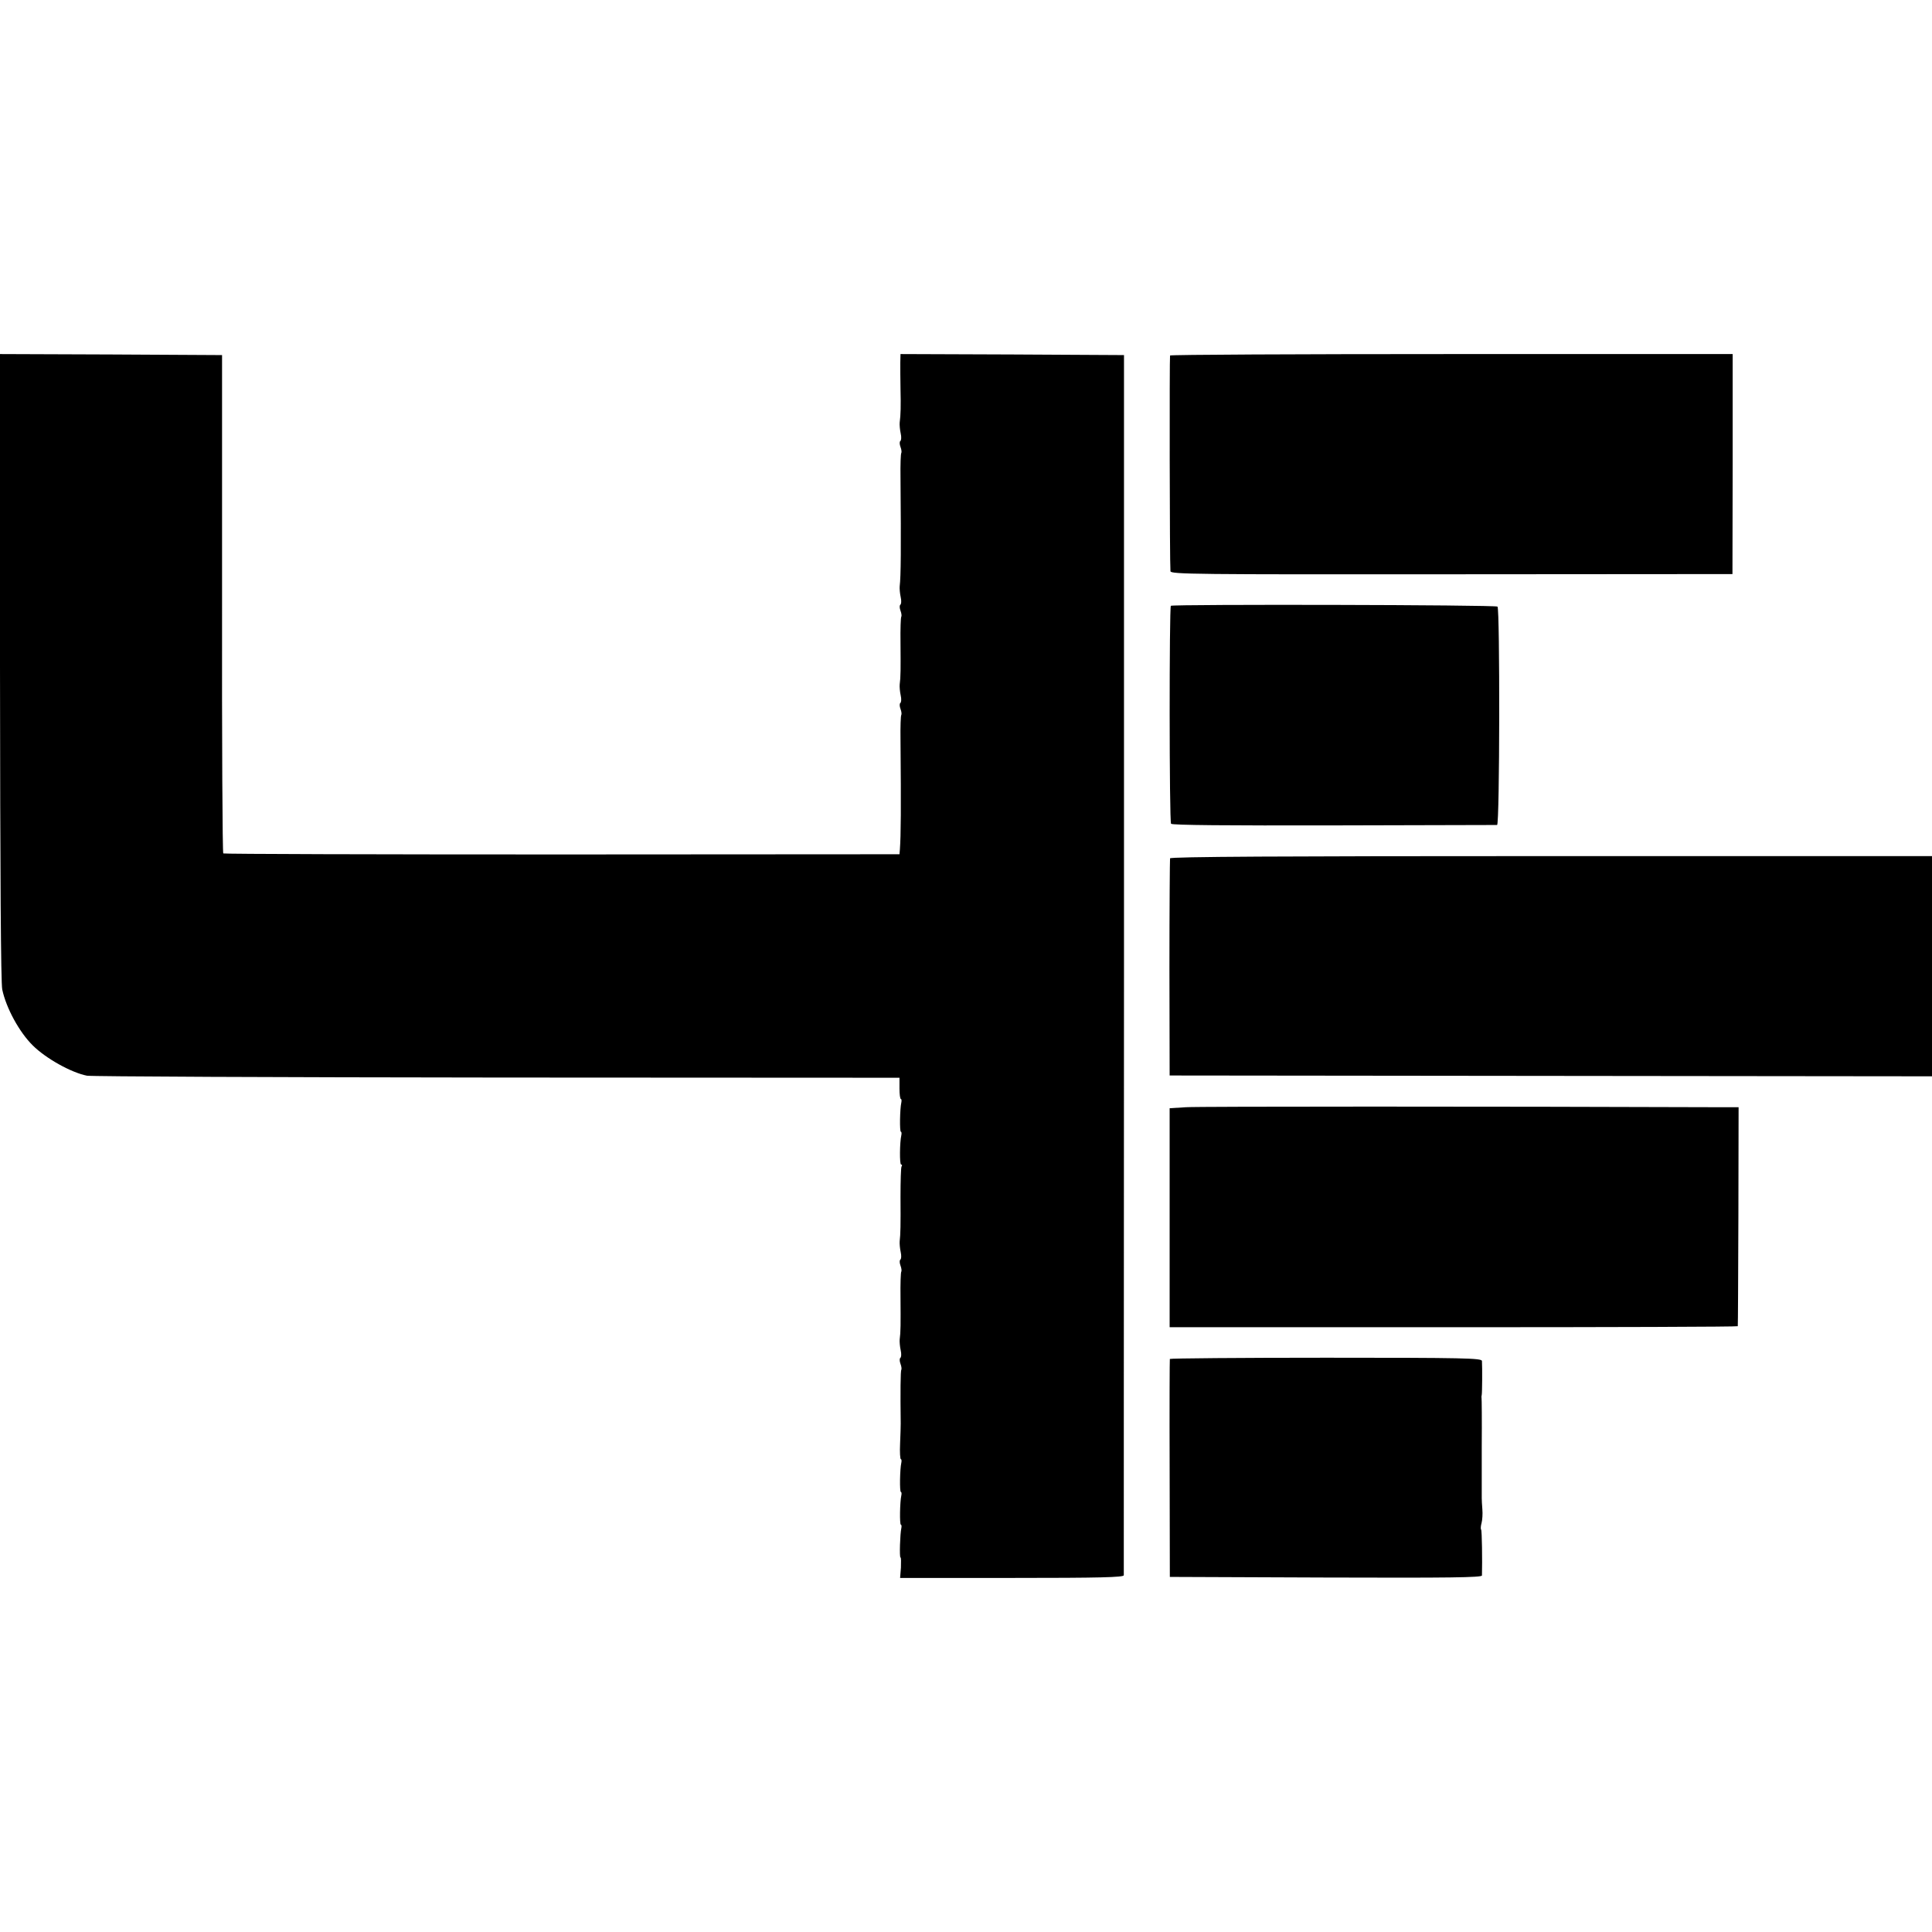
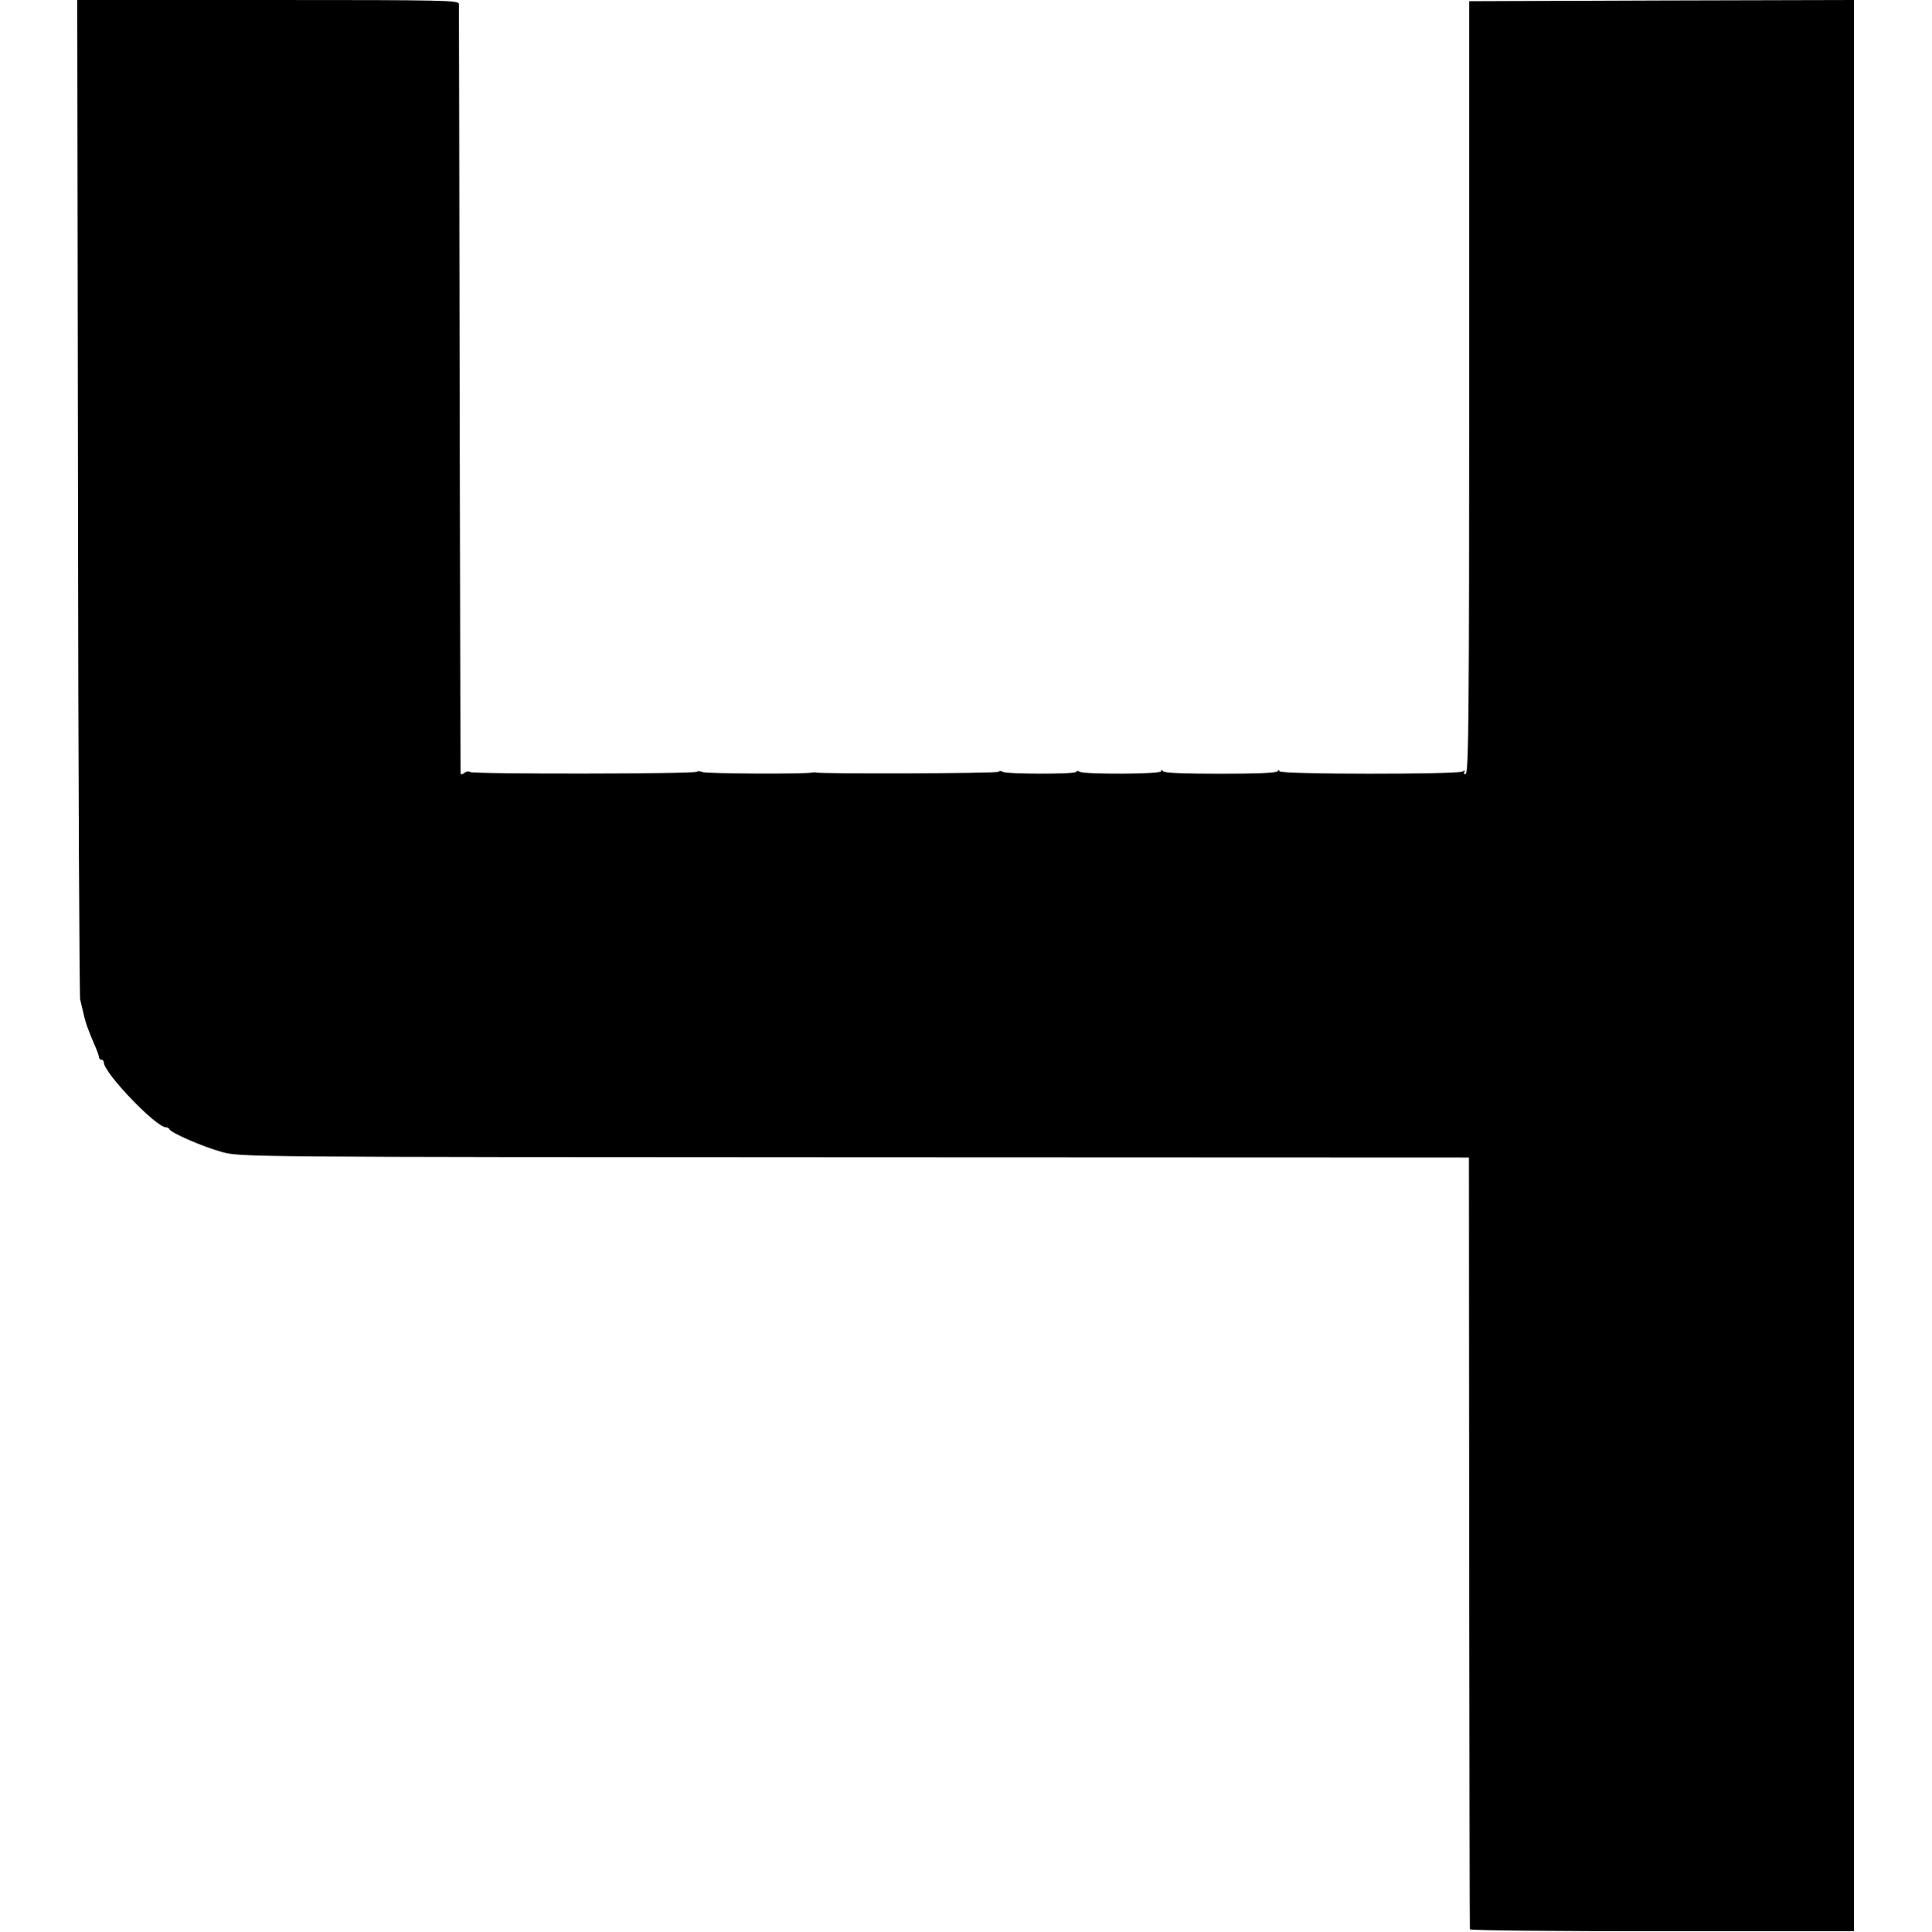
- <svg xmlns="http://www.w3.org/2000/svg" version="1.0" width="944pt" height="944pt" viewBox="0 0 944 944" preserveAspectRatio="xMidYMid meet">
-   <g transform="translate(0,944) scale(0.1,-0.1)" fill="#000000" stroke="none">
-     <path d="M0 6183 c1 -1026 4 -1544 11 -1578 19 -90 83 -208 149 -273 63 -63 188 -133 265 -148 22 -4 924 -8 2005 -9 l1965 -1 0 -52 c0 -29 3 -52 7 -52 3 0 4 -8 2 -17 -7 -31 -9 -143 -2 -143 3 0 4 -8 2 -17 -8 -35 -9 -143 -1 -143 5 0 6 -4 2 -10 -3 -5 -5 -71 -5 -147 1 -141 0 -183 -4 -218 -1 -11 1 -35 5 -53 4 -17 3 -34 -2 -37 -4 -3 -4 -16 1 -29 5 -13 6 -26 4 -29 -3 -3 -5 -60 -4 -128 1 -126 1 -168 -4 -204 -1 -11 1 -35 5 -53 4 -17 3 -34 -2 -37 -4 -3 -4 -16 1 -29 5 -13 6 -26 4 -29 -4 -4 -5 -109 -3 -262 0 -11 -1 -55 -3 -98 -2 -42 0 -77 4 -77 3 0 4 -8 2 -17 -7 -31 -9 -143 -2 -143 3 0 4 -8 2 -17 -7 -31 -9 -143 -2 -143 3 0 4 -8 2 -17 -6 -27 -10 -143 -4 -143 3 0 3 -22 2 -50 l-4 -50 546 0 c430 0 546 3 547 13 0 6 0 1351 1 2987 l0 2975 -546 3 -546 2 -1 -42 c0 -24 0 -81 1 -128 2 -84 1 -126 -4 -165 -1 -11 1 -35 5 -53 4 -17 3 -34 -2 -37 -4 -3 -4 -16 1 -29 5 -13 6 -26 4 -29 -3 -3 -5 -58 -4 -123 3 -345 2 -481 -4 -529 -1 -11 1 -35 5 -53 4 -17 3 -34 -2 -37 -4 -3 -4 -16 1 -29 5 -13 6 -26 4 -29 -3 -3 -5 -60 -4 -128 1 -126 1 -168 -4 -204 -1 -11 1 -35 5 -53 4 -17 3 -34 -2 -37 -4 -3 -4 -16 1 -29 5 -13 6 -26 4 -29 -3 -3 -5 -58 -4 -123 3 -335 2 -465 -3 -534 l-2 -24 -1648 -1 c-907 0 -1652 2 -1656 5 -4 3 -7 552 -6 1220 l0 1215 -543 3 -542 2 0 -1527z" />
-     <path d="M5717 7703 c-3 -7 -2 -1012 2 -1054 1 -15 119 -16 1374 -15 l1372 1 1 538 0 537 -1372 0 c-755 0 -1374 -3 -1377 -7z" />
-     <path d="M5721 6480 c-8 -6 -8 -1051 1 -1065 4 -7 278 -9 795 -8 433 1 793 2 798 2 13 1 14 1055 2 1067 -8 9 -1584 12 -1596 4z" />
-     <path d="M5717 5246 c-1 -6 -3 -247 -3 -536 l1 -525 1863 -2 1862 -2 0 538 0 538 -1860 0 c-1326 0 -1860 -3 -1863 -11z" />
-     <path d="M5795 4030 l-80 -5 0 -535 0 -535 1387 0 c764 0 1389 2 1389 5 1 3 2 245 3 538 l1 532 -100 0 c-1104 4 -2539 4 -2600 0z" />
-     <path d="M5716 2800 c-1 -3 -2 -243 -1 -535 l1 -530 762 -3 c606 -2 762 0 763 10 2 70 0 220 -4 224 -3 3 -2 18 2 32 4 15 6 45 4 67 -2 22 -3 47 -3 55 0 8 0 121 0 250 1 129 0 237 -1 240 -1 3 0 10 1 15 2 9 3 128 1 165 -1 14 -84 16 -762 16 -418 0 -761 -3 -763 -6z" />
-   </g>
+ <svg xmlns="http://www.w3.org/2000/svg" version="1" width="1066.667" height="1066.667" viewBox="0 0 800 800">
+   <path d="M32.3 205.7c.1 113.2.6 206.9.9 208.3 1.7 7.3 2 8.7 3 11.5.6 1.6 1.9 4.9 2.9 7.2 1.1 2.4 1.9 4.7 1.9 5.3 0 .5.5 1 1 1 .6 0 1 .5 1 1.1 0 4.3 21.6 26.9 25.8 26.9.6 0 1.2.4 1.4.8.6 1.5 14 7.3 21.7 9.4 7.6 2.1 8.7 2.1 262.1 2.2l254.5.1.1 159.5c.1 87.7.2 159.8.3 160.2.1.5 35.9.8 79.6.8H768V0l-79.7.2-79.7.3v159.7c0 132.8-.2 159.8-1.4 160.3-.8.3-1 0-.6-.7.5-.7.3-.8-.7-.2-2 1.2-75.9 1.2-75.9-.1 0-.7-.3-.6-.8 0-.4.7-9.3 1-23.7 1-14.4 0-23.3-.3-23.7-1-.5-.7-.8-.7-.8 0 0 1.2-31.9 1.3-33.7.2-.7-.4-1.4-.4-1.6.1-.7.9-28.8.9-30.4-.1-.6-.4-1.4-.4-1.6 0-.4.7-74.3.9-75.7.3-.3-.1-.9-.1-1.5 0-2.5.7-44.2.5-45.6-.2-.9-.4-1.9-.4-2.3-.1-.9.9-92.5 1-93.9.1-.6-.4-1.7-.2-2.4.4-.7.6-1.4.7-1.5.2-.1-.5-.2-72-.4-158.9-.1-86.9-.3-158.8-.3-159.8C190 .1 185.5 0 111 0H32l.3 205.7z" />
</svg>
